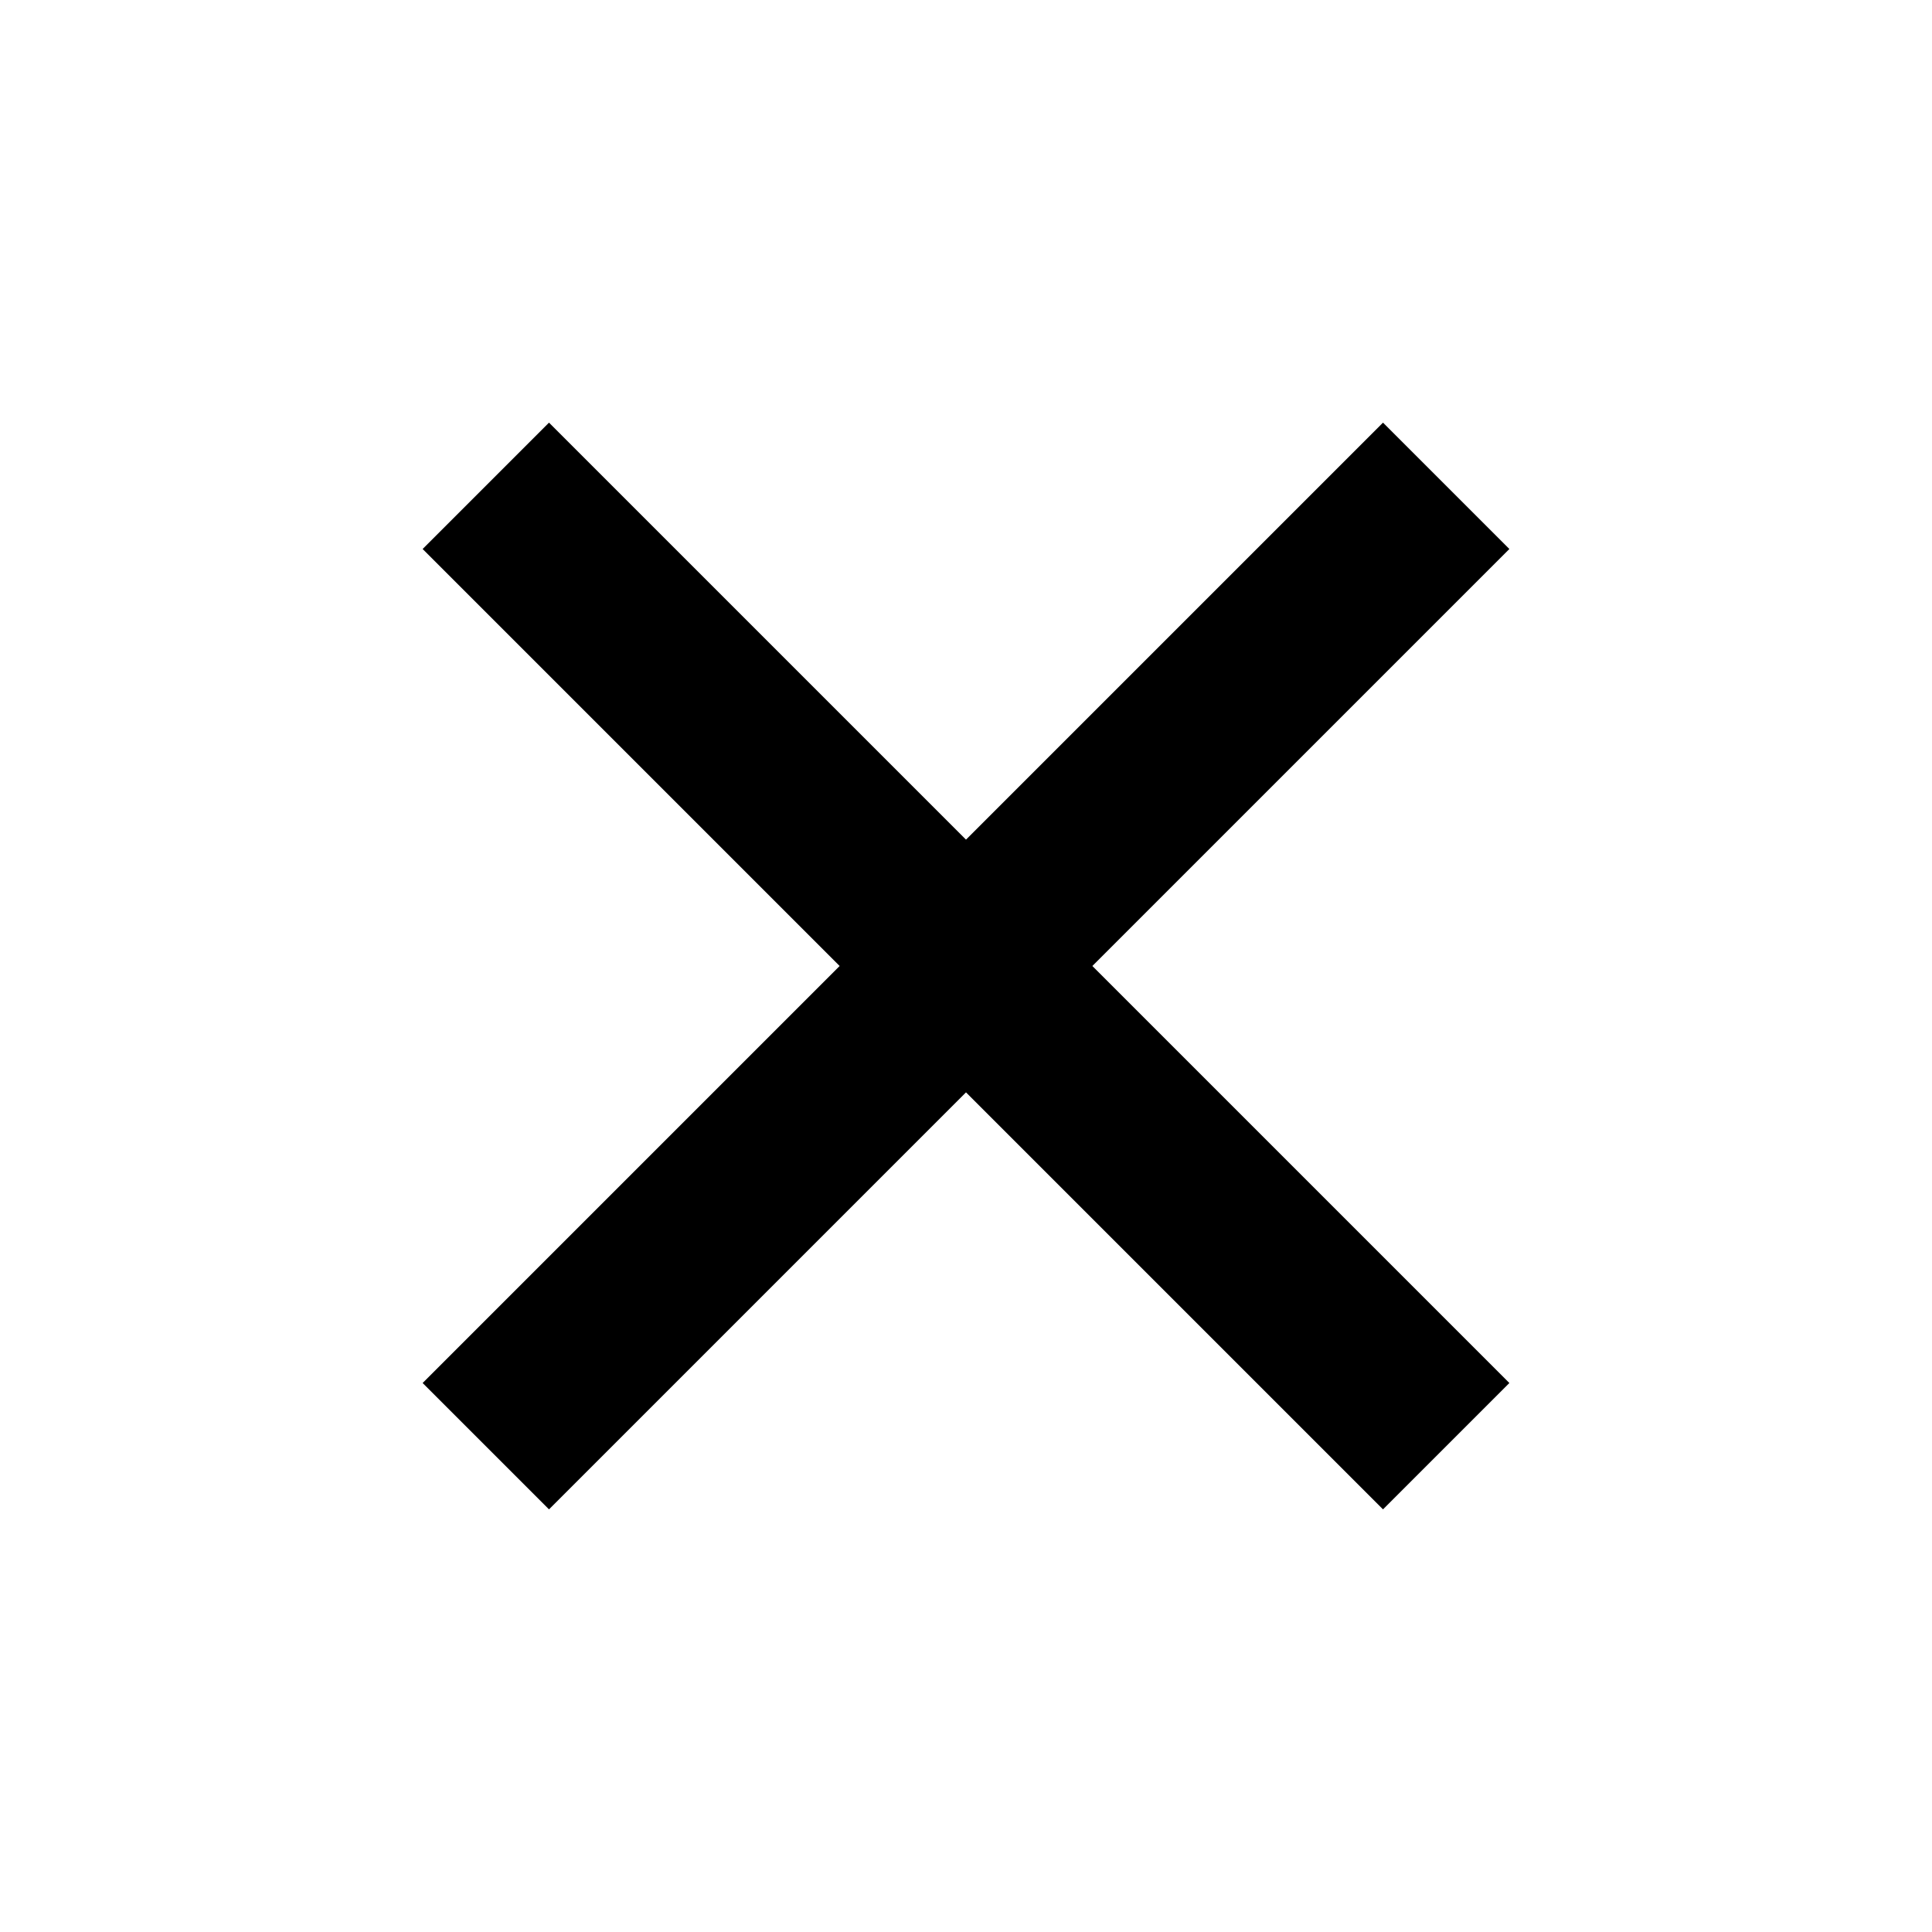
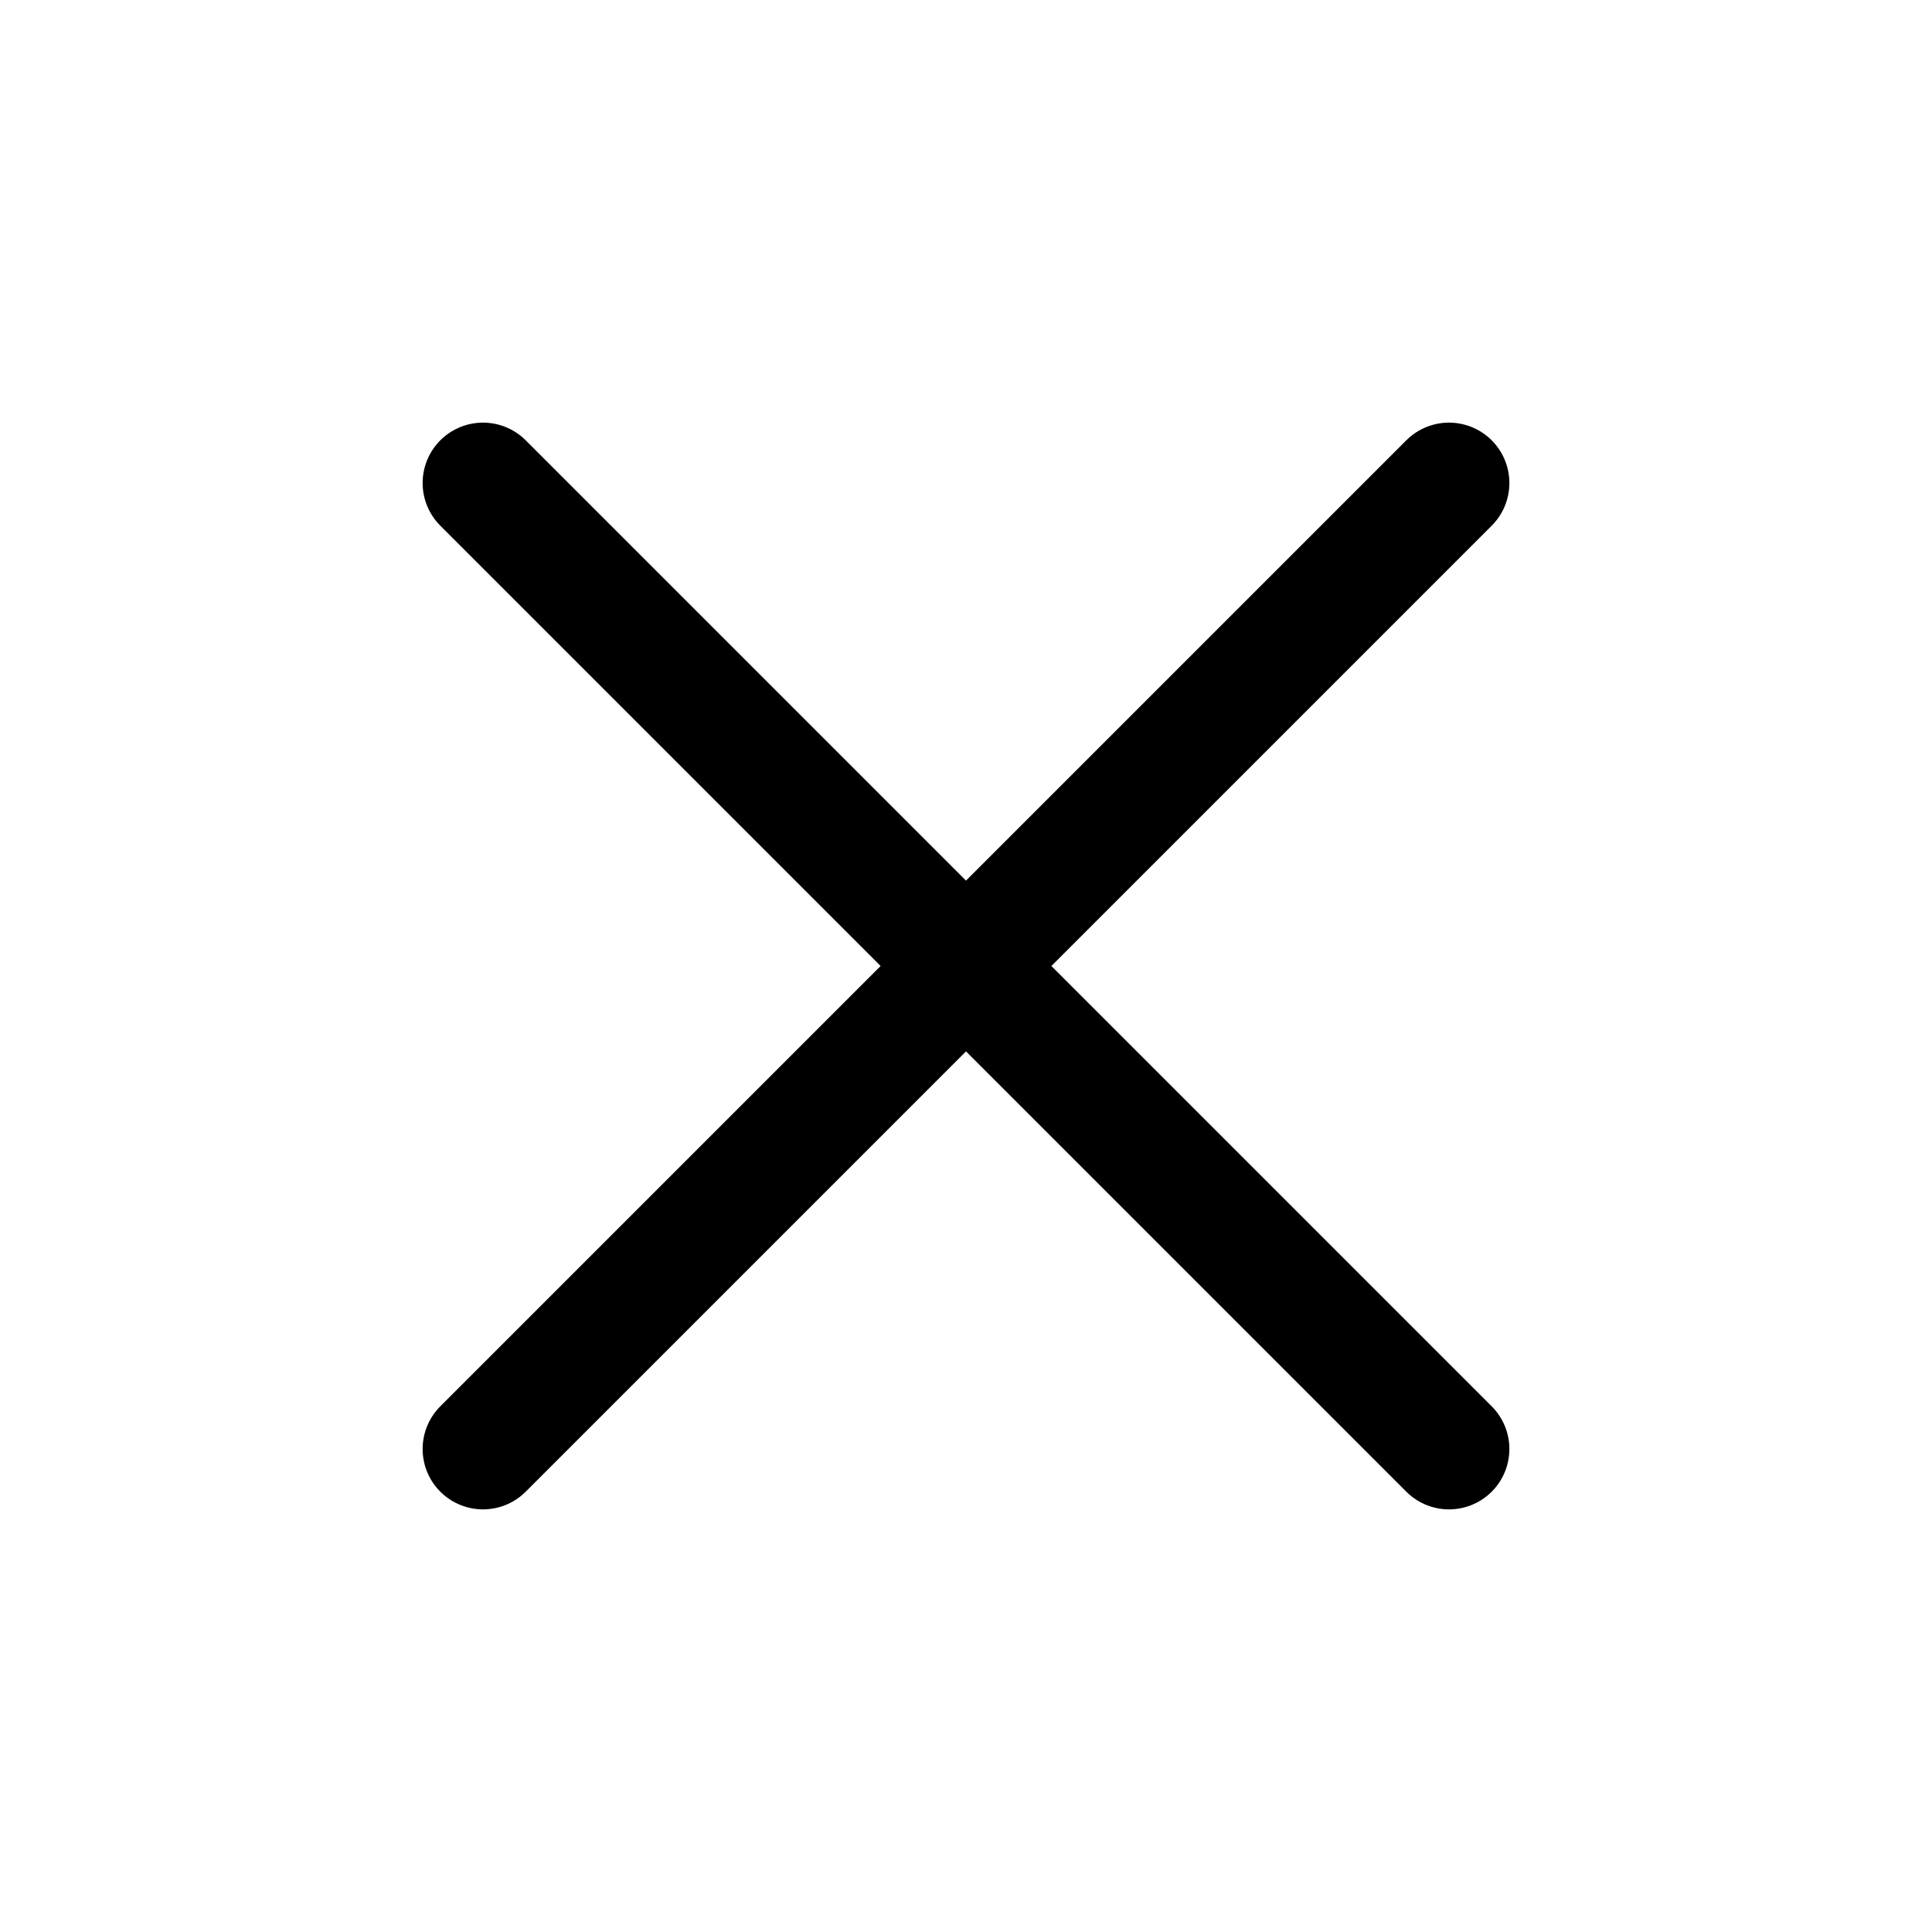
- <svg xmlns="http://www.w3.org/2000/svg" width="32" height="32" viewBox="0 0 512 512">
-   <polygon points="400 145.49 366.51 112 256 222.51 145.49 112 112 145.49 222.51 256 112 366.51 145.49 400 256 289.49 366.51 400 400 366.51 289.49 256 400 145.49" />
+ <svg xmlns="http://www.w3.org/2000/svg" fill="none" viewBox="0 0 24 24" stroke-width="1.5" stroke="currentColor" class="size-6">
+   <path stroke-linecap="round" stroke-linejoin="round" d="M6 18 18 6M6 6l12 12" />
</svg>
